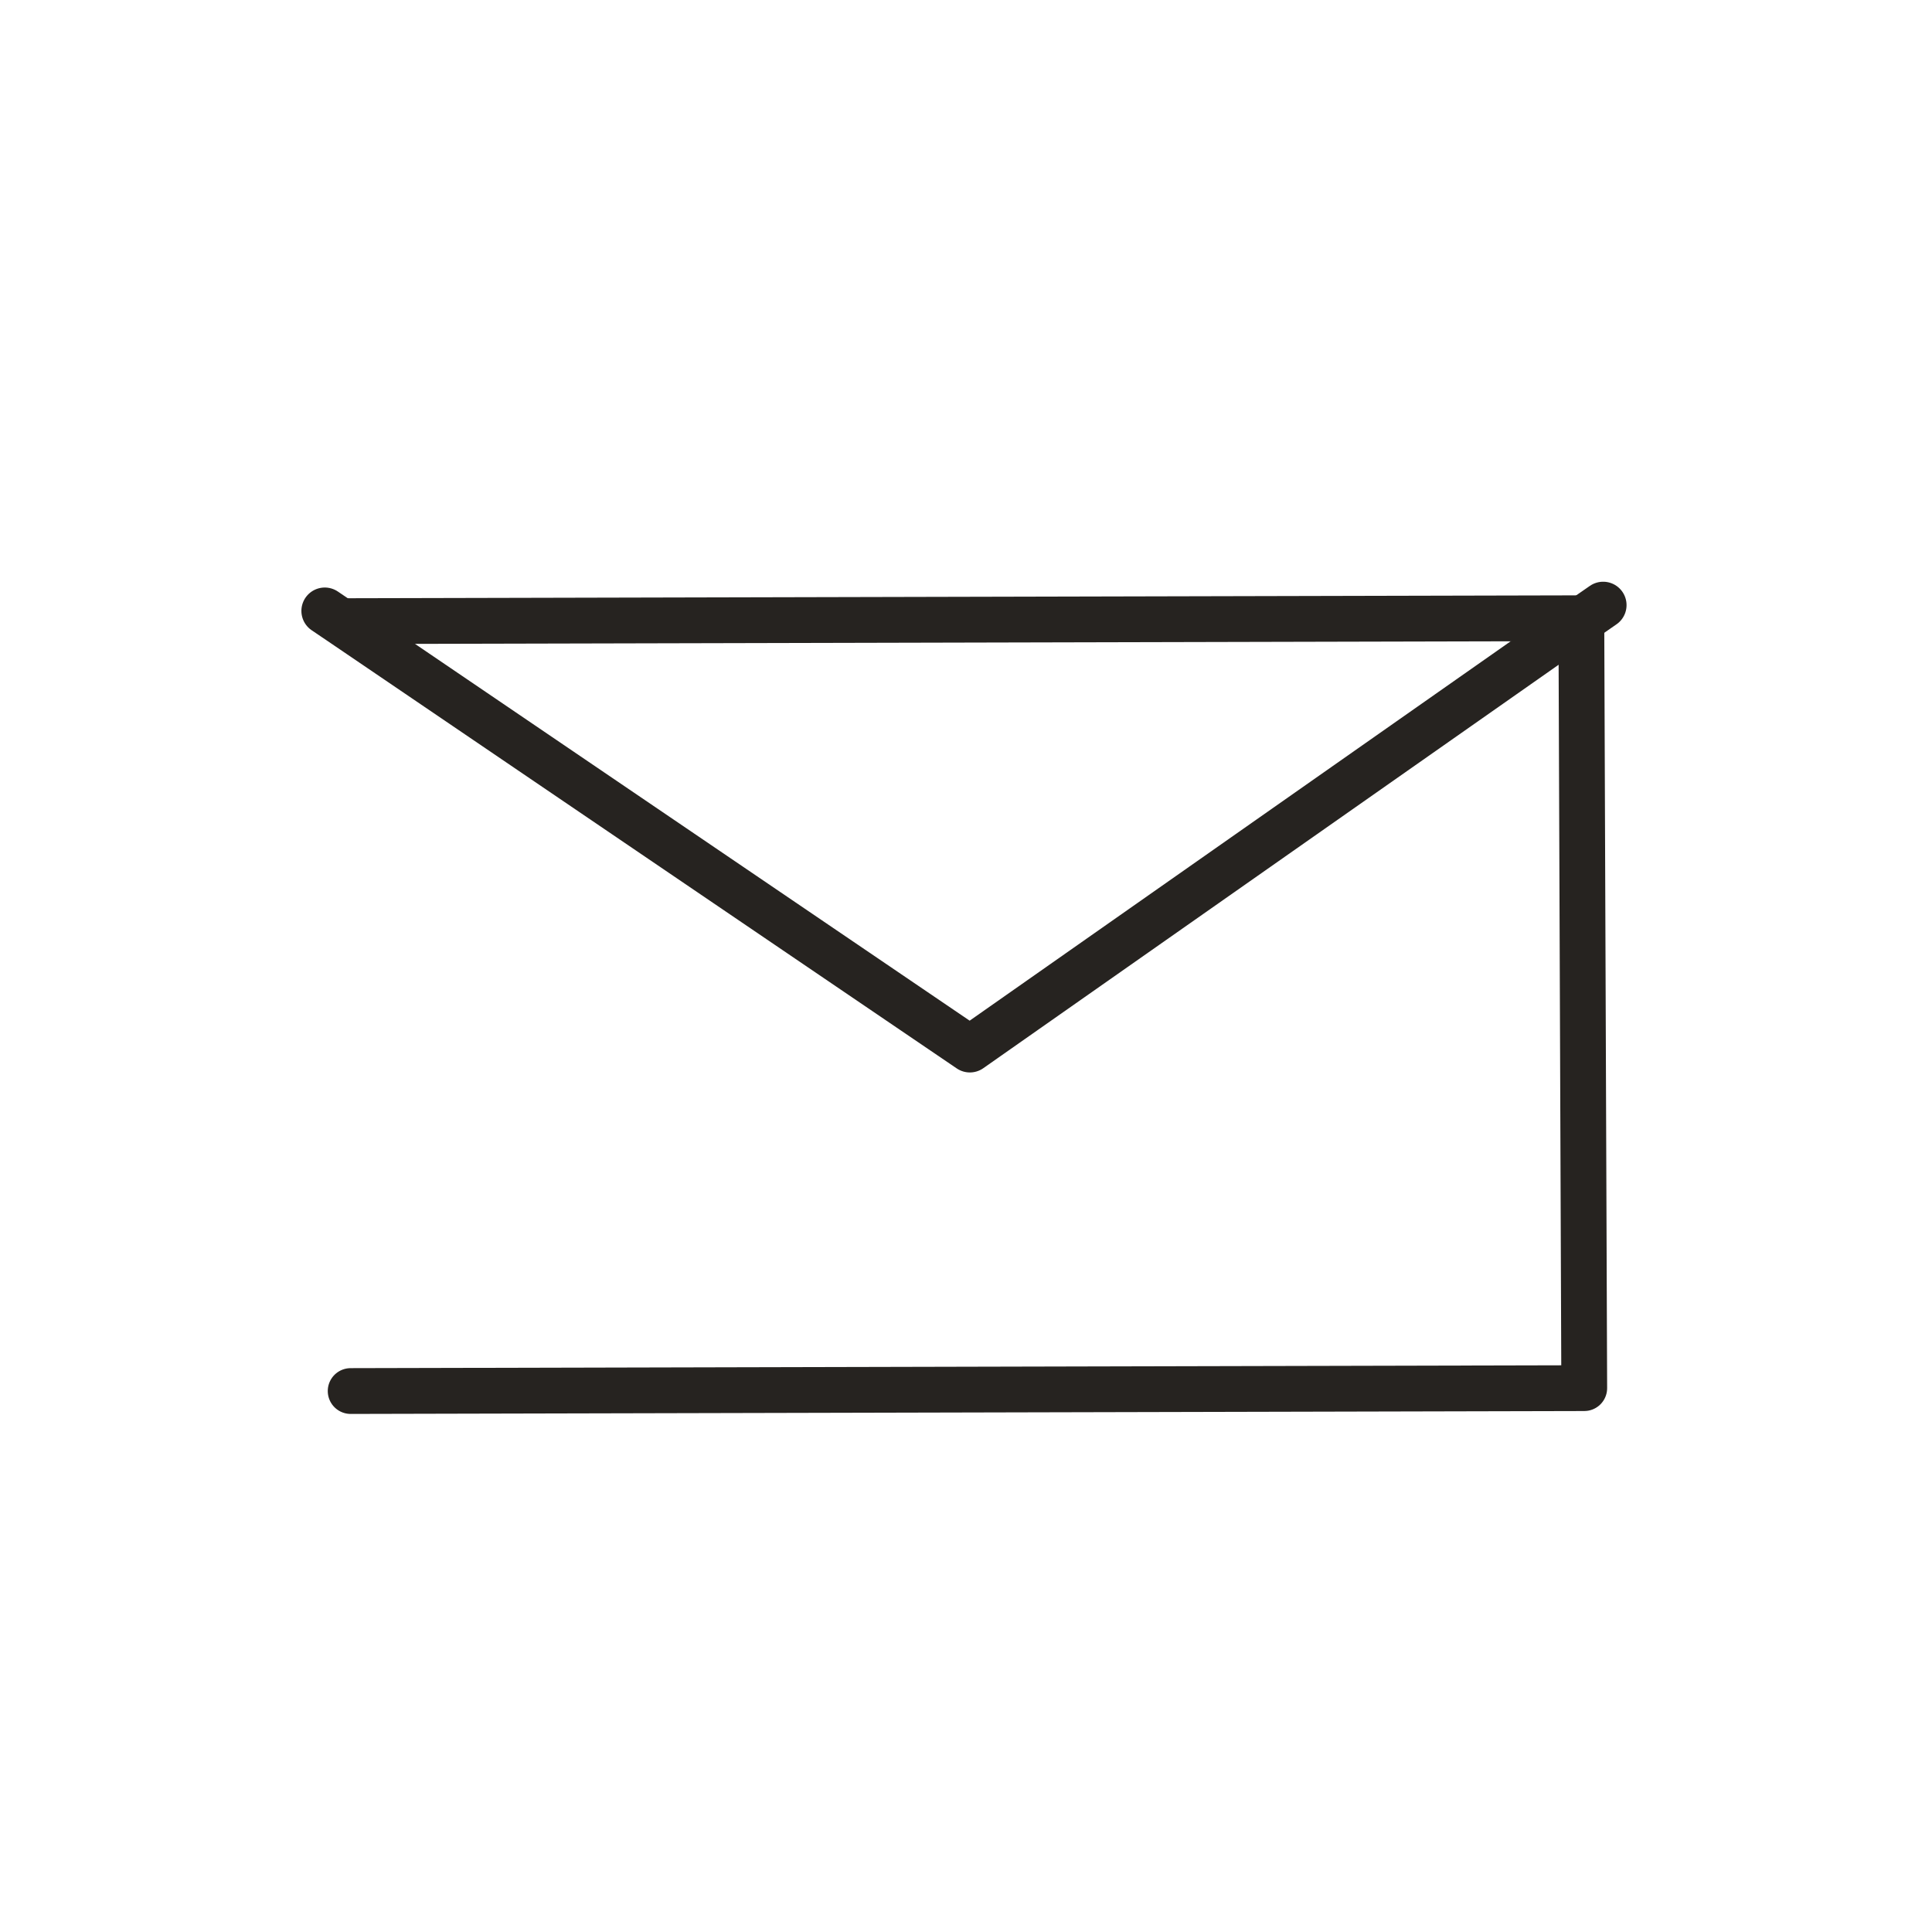
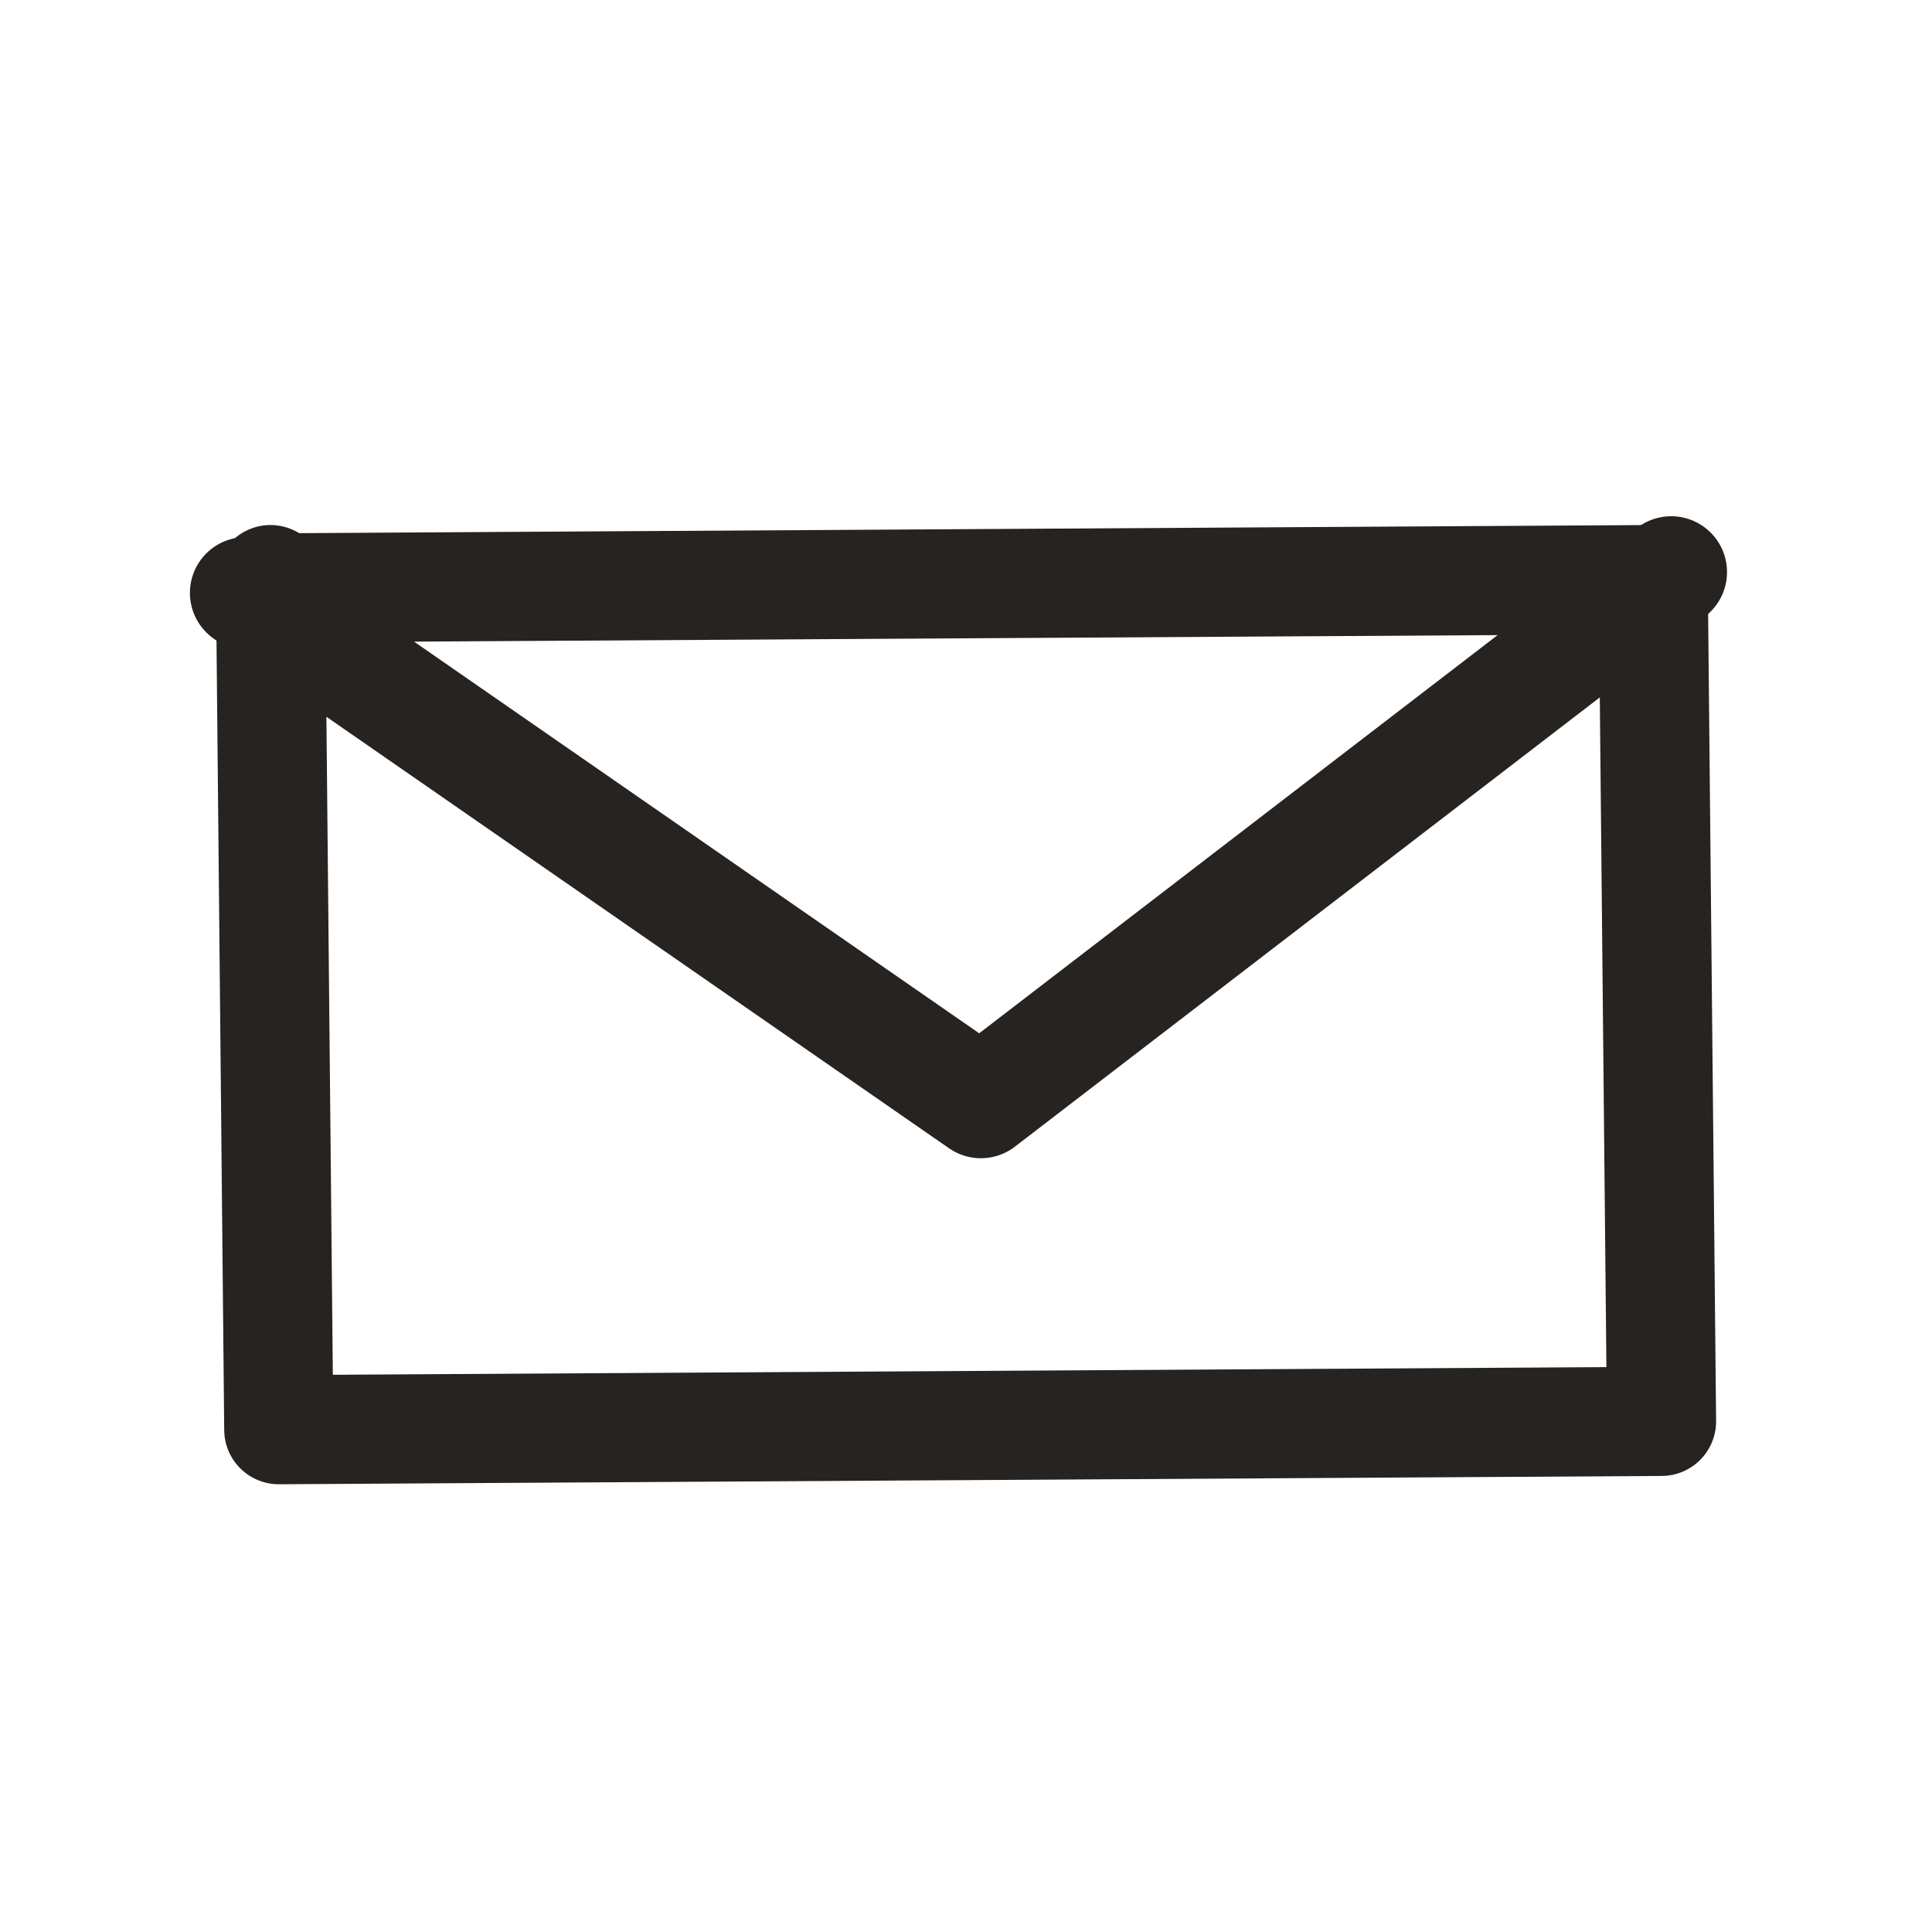
<svg xmlns="http://www.w3.org/2000/svg" viewBox="0 0 100 100" width="100" height="100" fill="none" stroke="currentColor" stroke-linecap="round" stroke-linejoin="round" color="#262320">
-   <path d="M 18.00 32.15 L 81.85 32.00 L 82.00 71.85 L 18.15 72.00" stroke-width="2.37" />
-   <path d="M 16.81 31.62 L 17.80 32.29 L 50.20 54.30 L 82.00 32.00 L 82.98 31.32" stroke-width="2.42" />
+   <path d="M 14.00 30.43 L 85.57 30.00 L 86.00 73.57 L 14.43 74.00 L 14.00 30.00" stroke-width="5.65" />
+   <path d="M 12.72 30.69 L 13.24 31.05 L 50.77 57.06 L 86.00 30.00 L 86.50 29.61" stroke-width="5.78" />
</svg>
